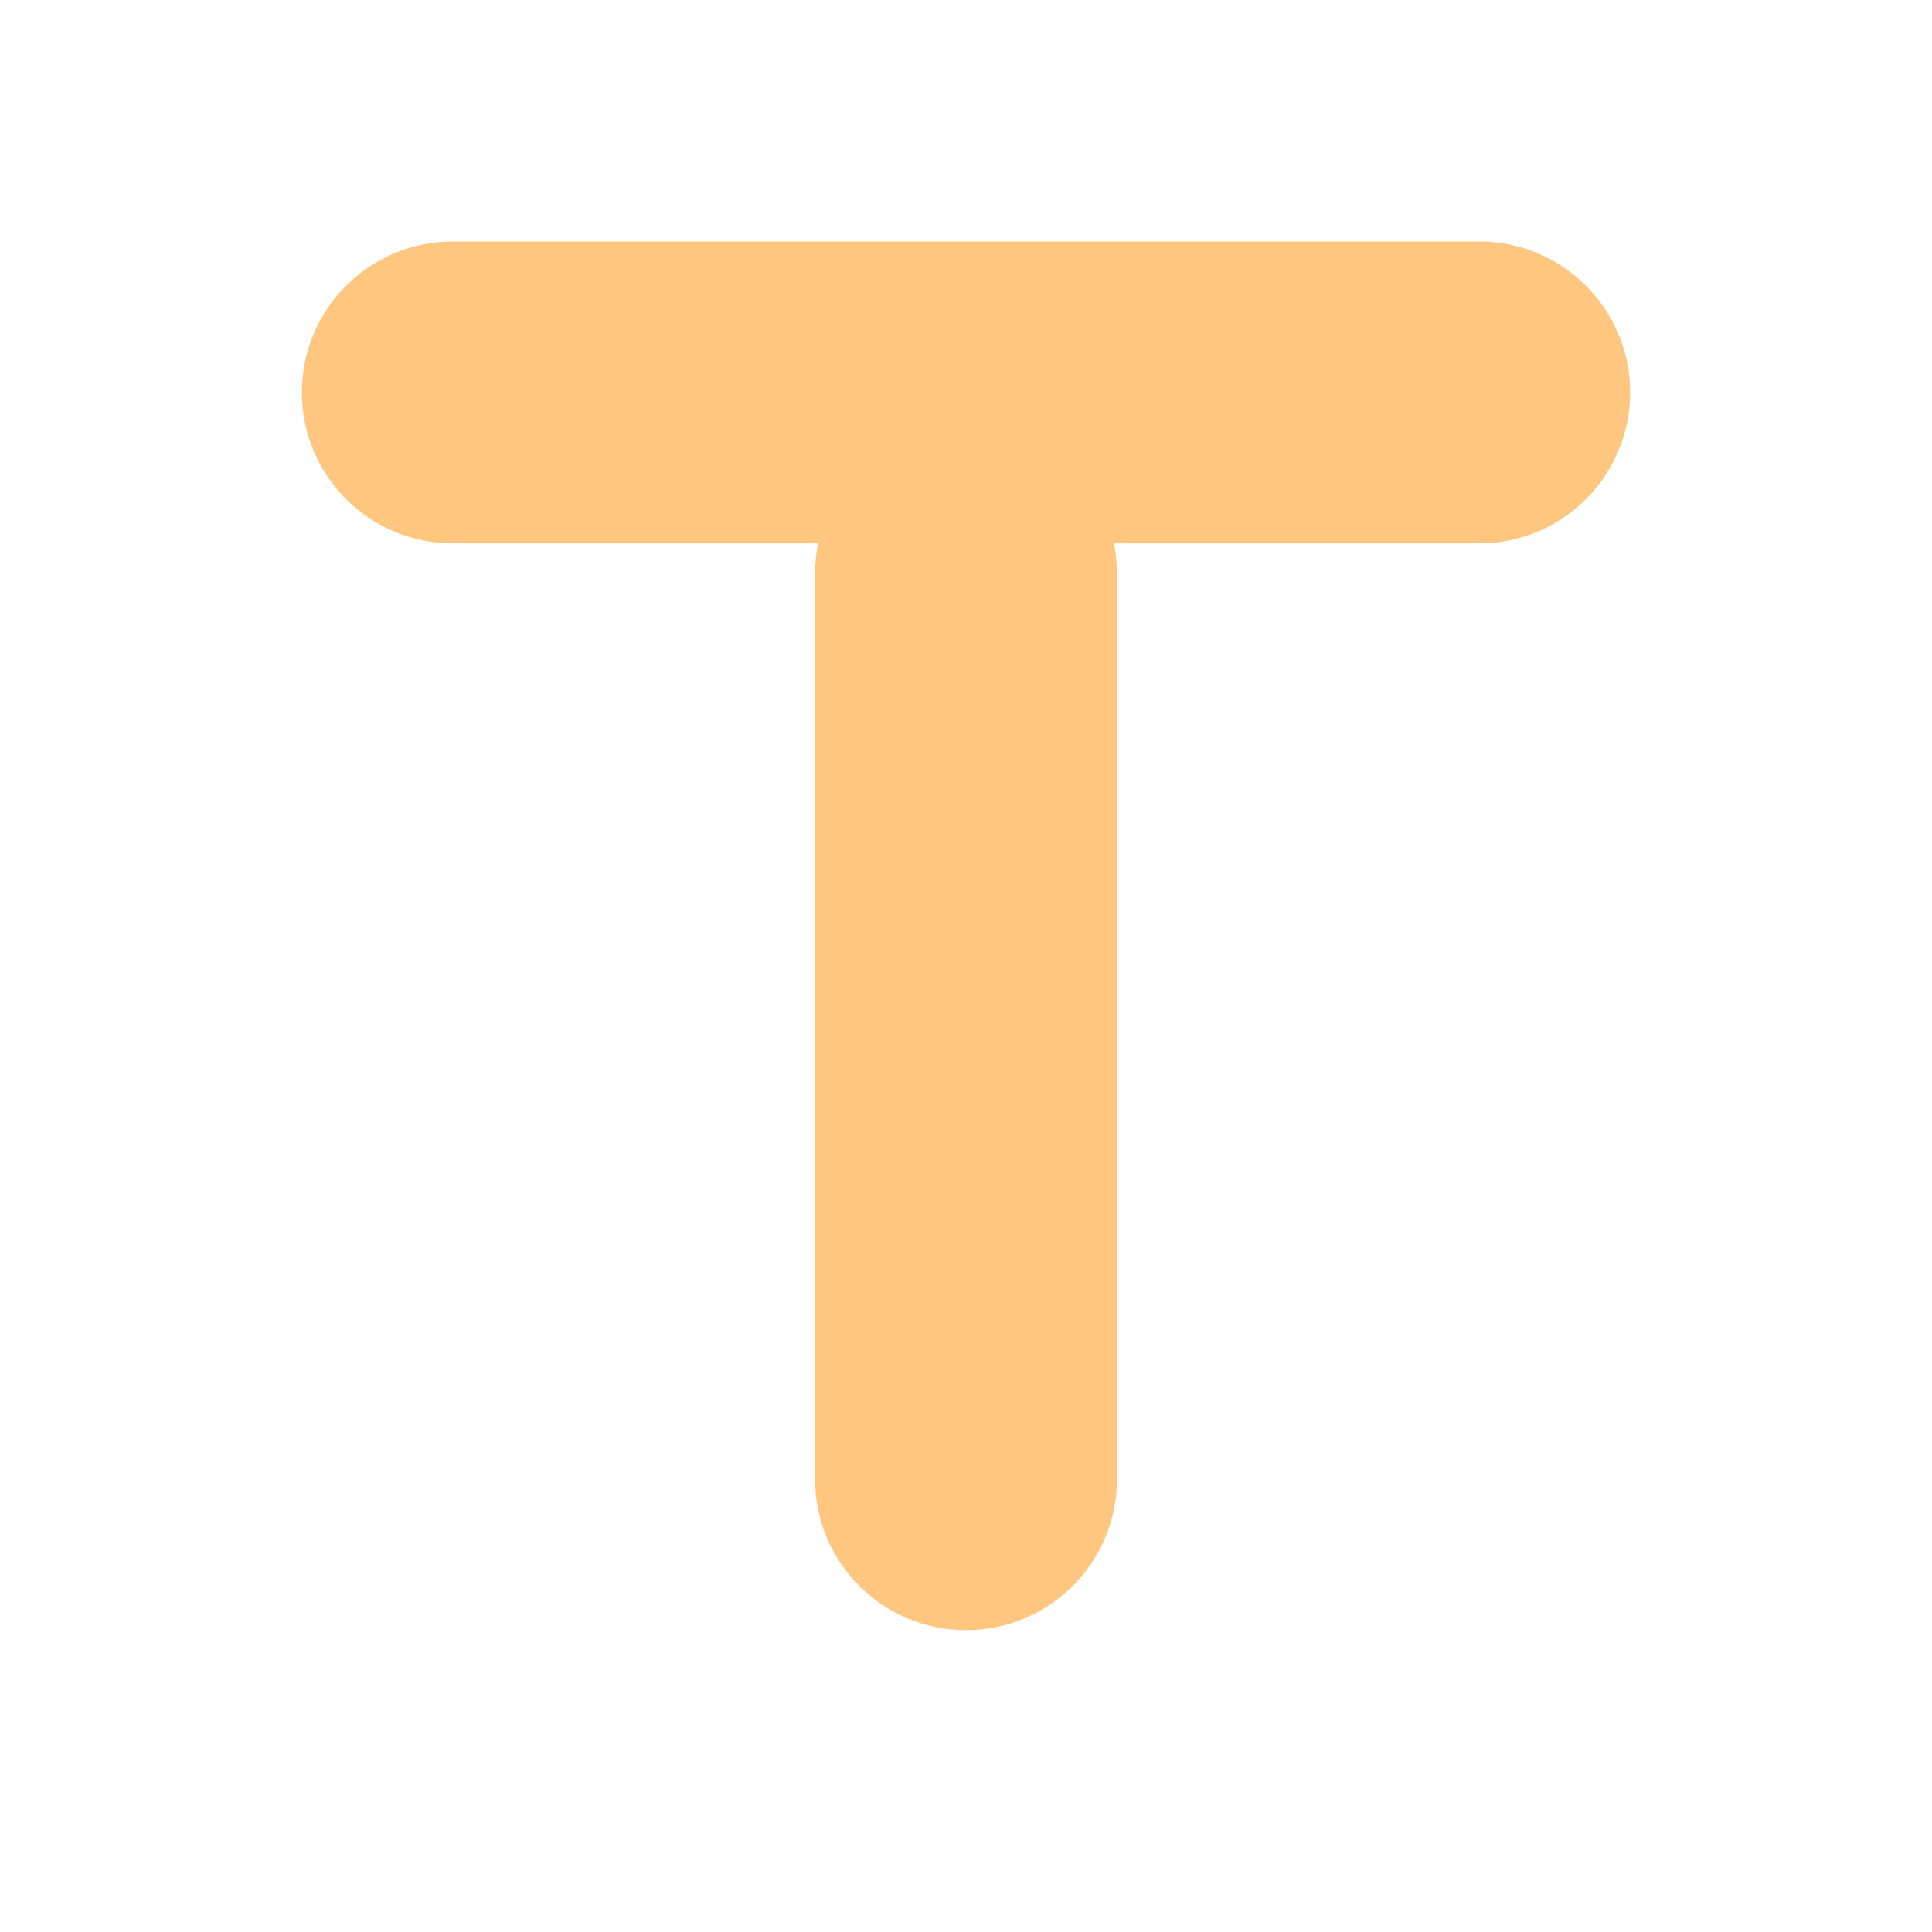
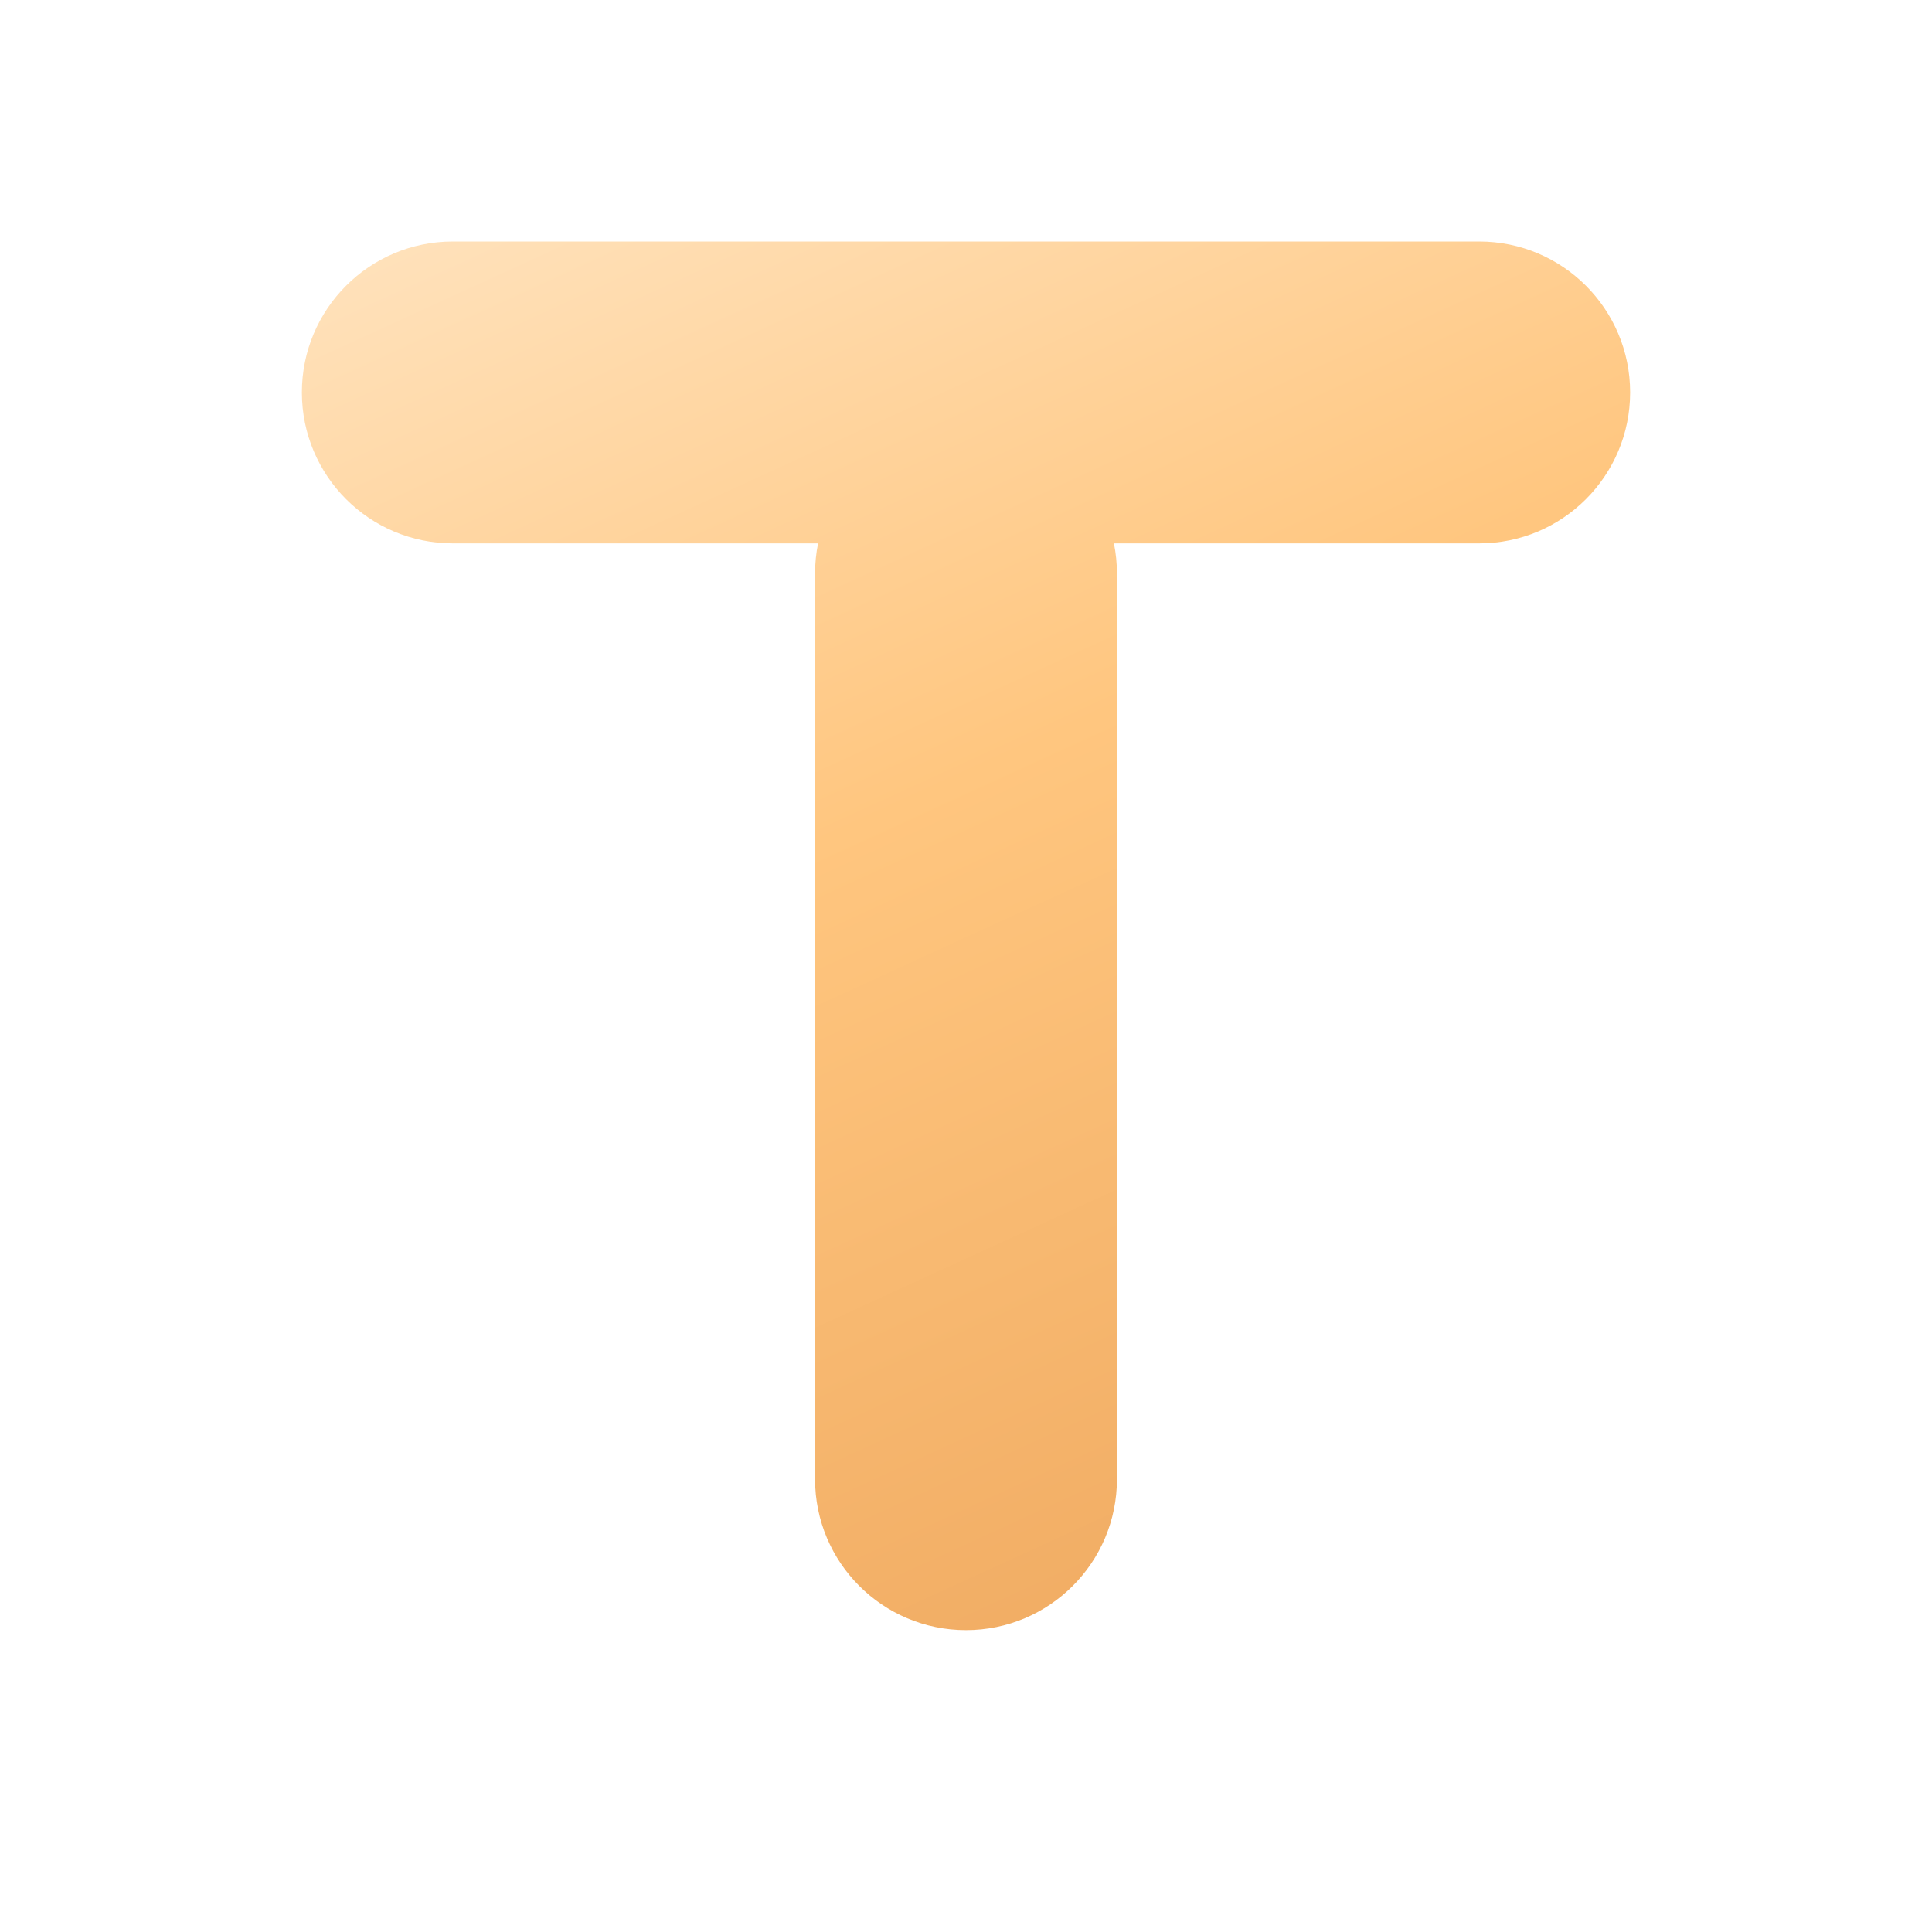
<svg xmlns="http://www.w3.org/2000/svg" viewBox="0 0 64 64" role="img" aria-labelledby="faviconTitle">
-   <rect x="10" y="8" width="44" height="10" rx="5" fill="#ffc67f" />
-   <rect x="27" y="14" width="10" height="40" rx="5" fill="#ffc67f" />
+   <defs>
+     <linearGradient id="tFill" x1="18" y1="6" x2="40" y2="54" gradientUnits="userSpaceOnUse">
+       <stop offset="0" stop-color="#ffe1ba" />
+       <stop offset="0.45" stop-color="#ffc67f" />
+       <stop offset="1" stop-color="#f0ab62" />
+     </linearGradient>
+   </defs>
+   <rect x="10" y="8" width="44" height="10" rx="5" fill="url(#tFill)" />
+   <rect x="27" y="14" width="10" height="40" rx="5" fill="url(#tFill)" />
</svg>
